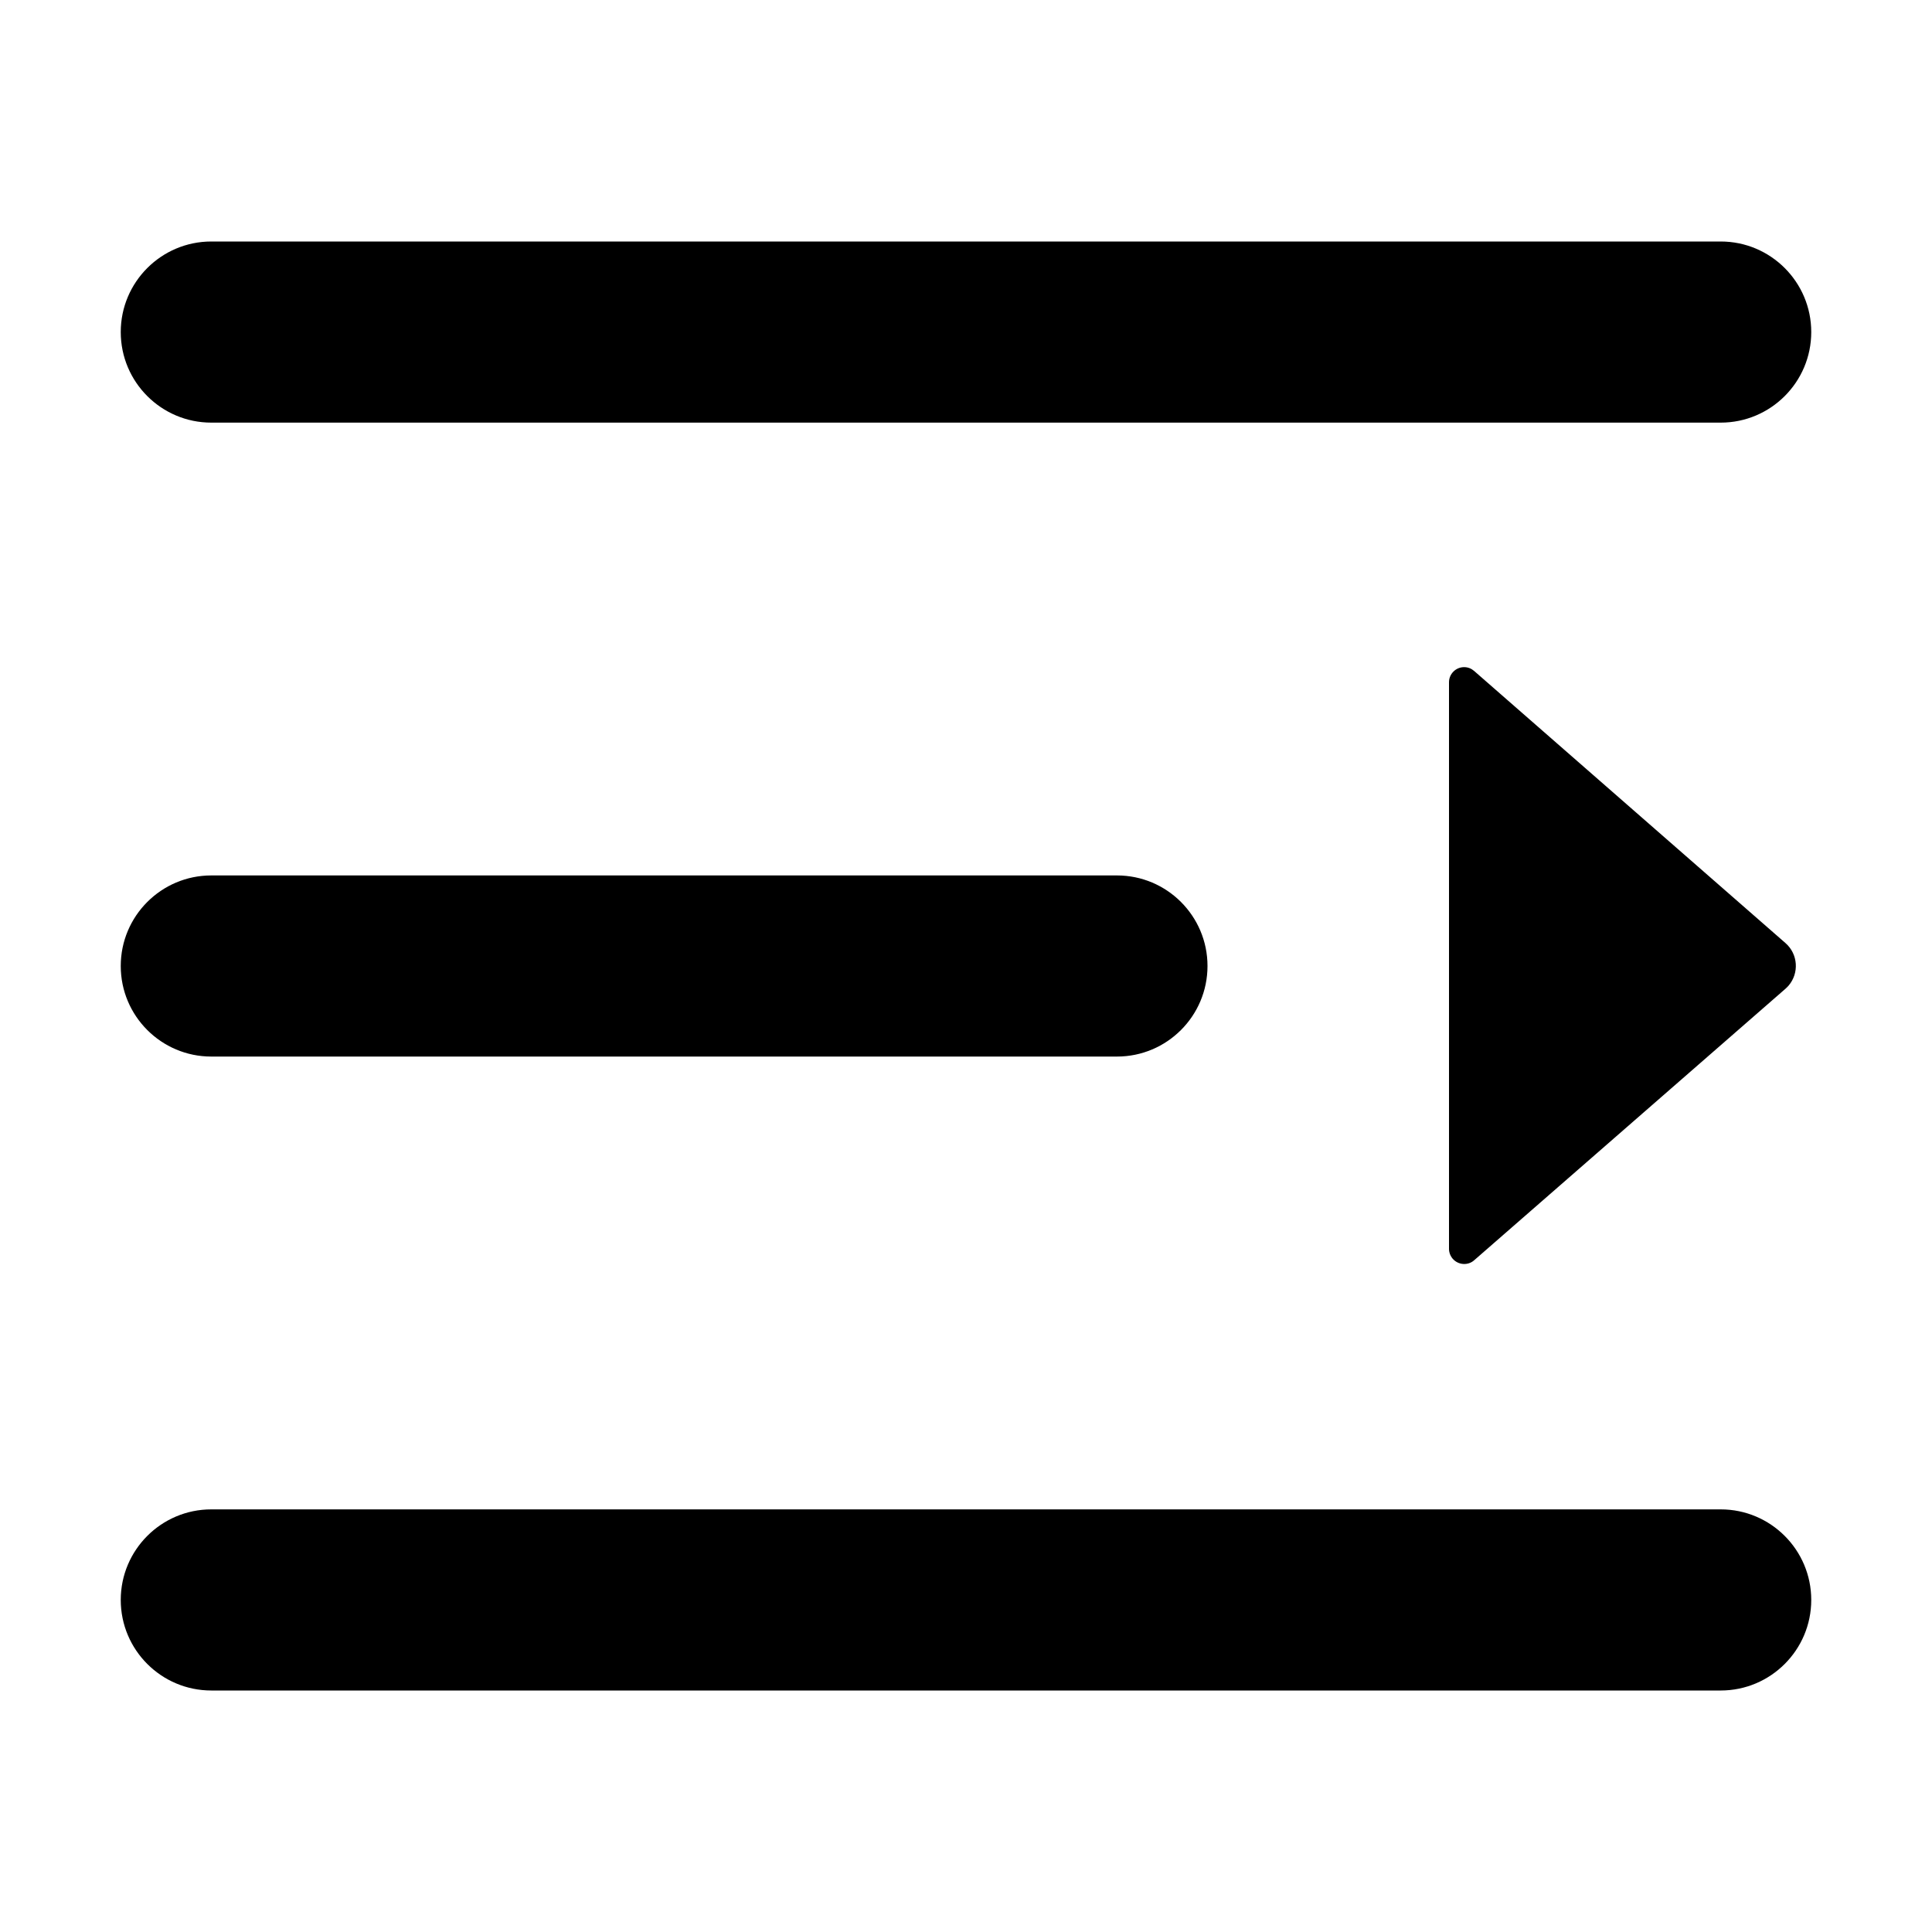
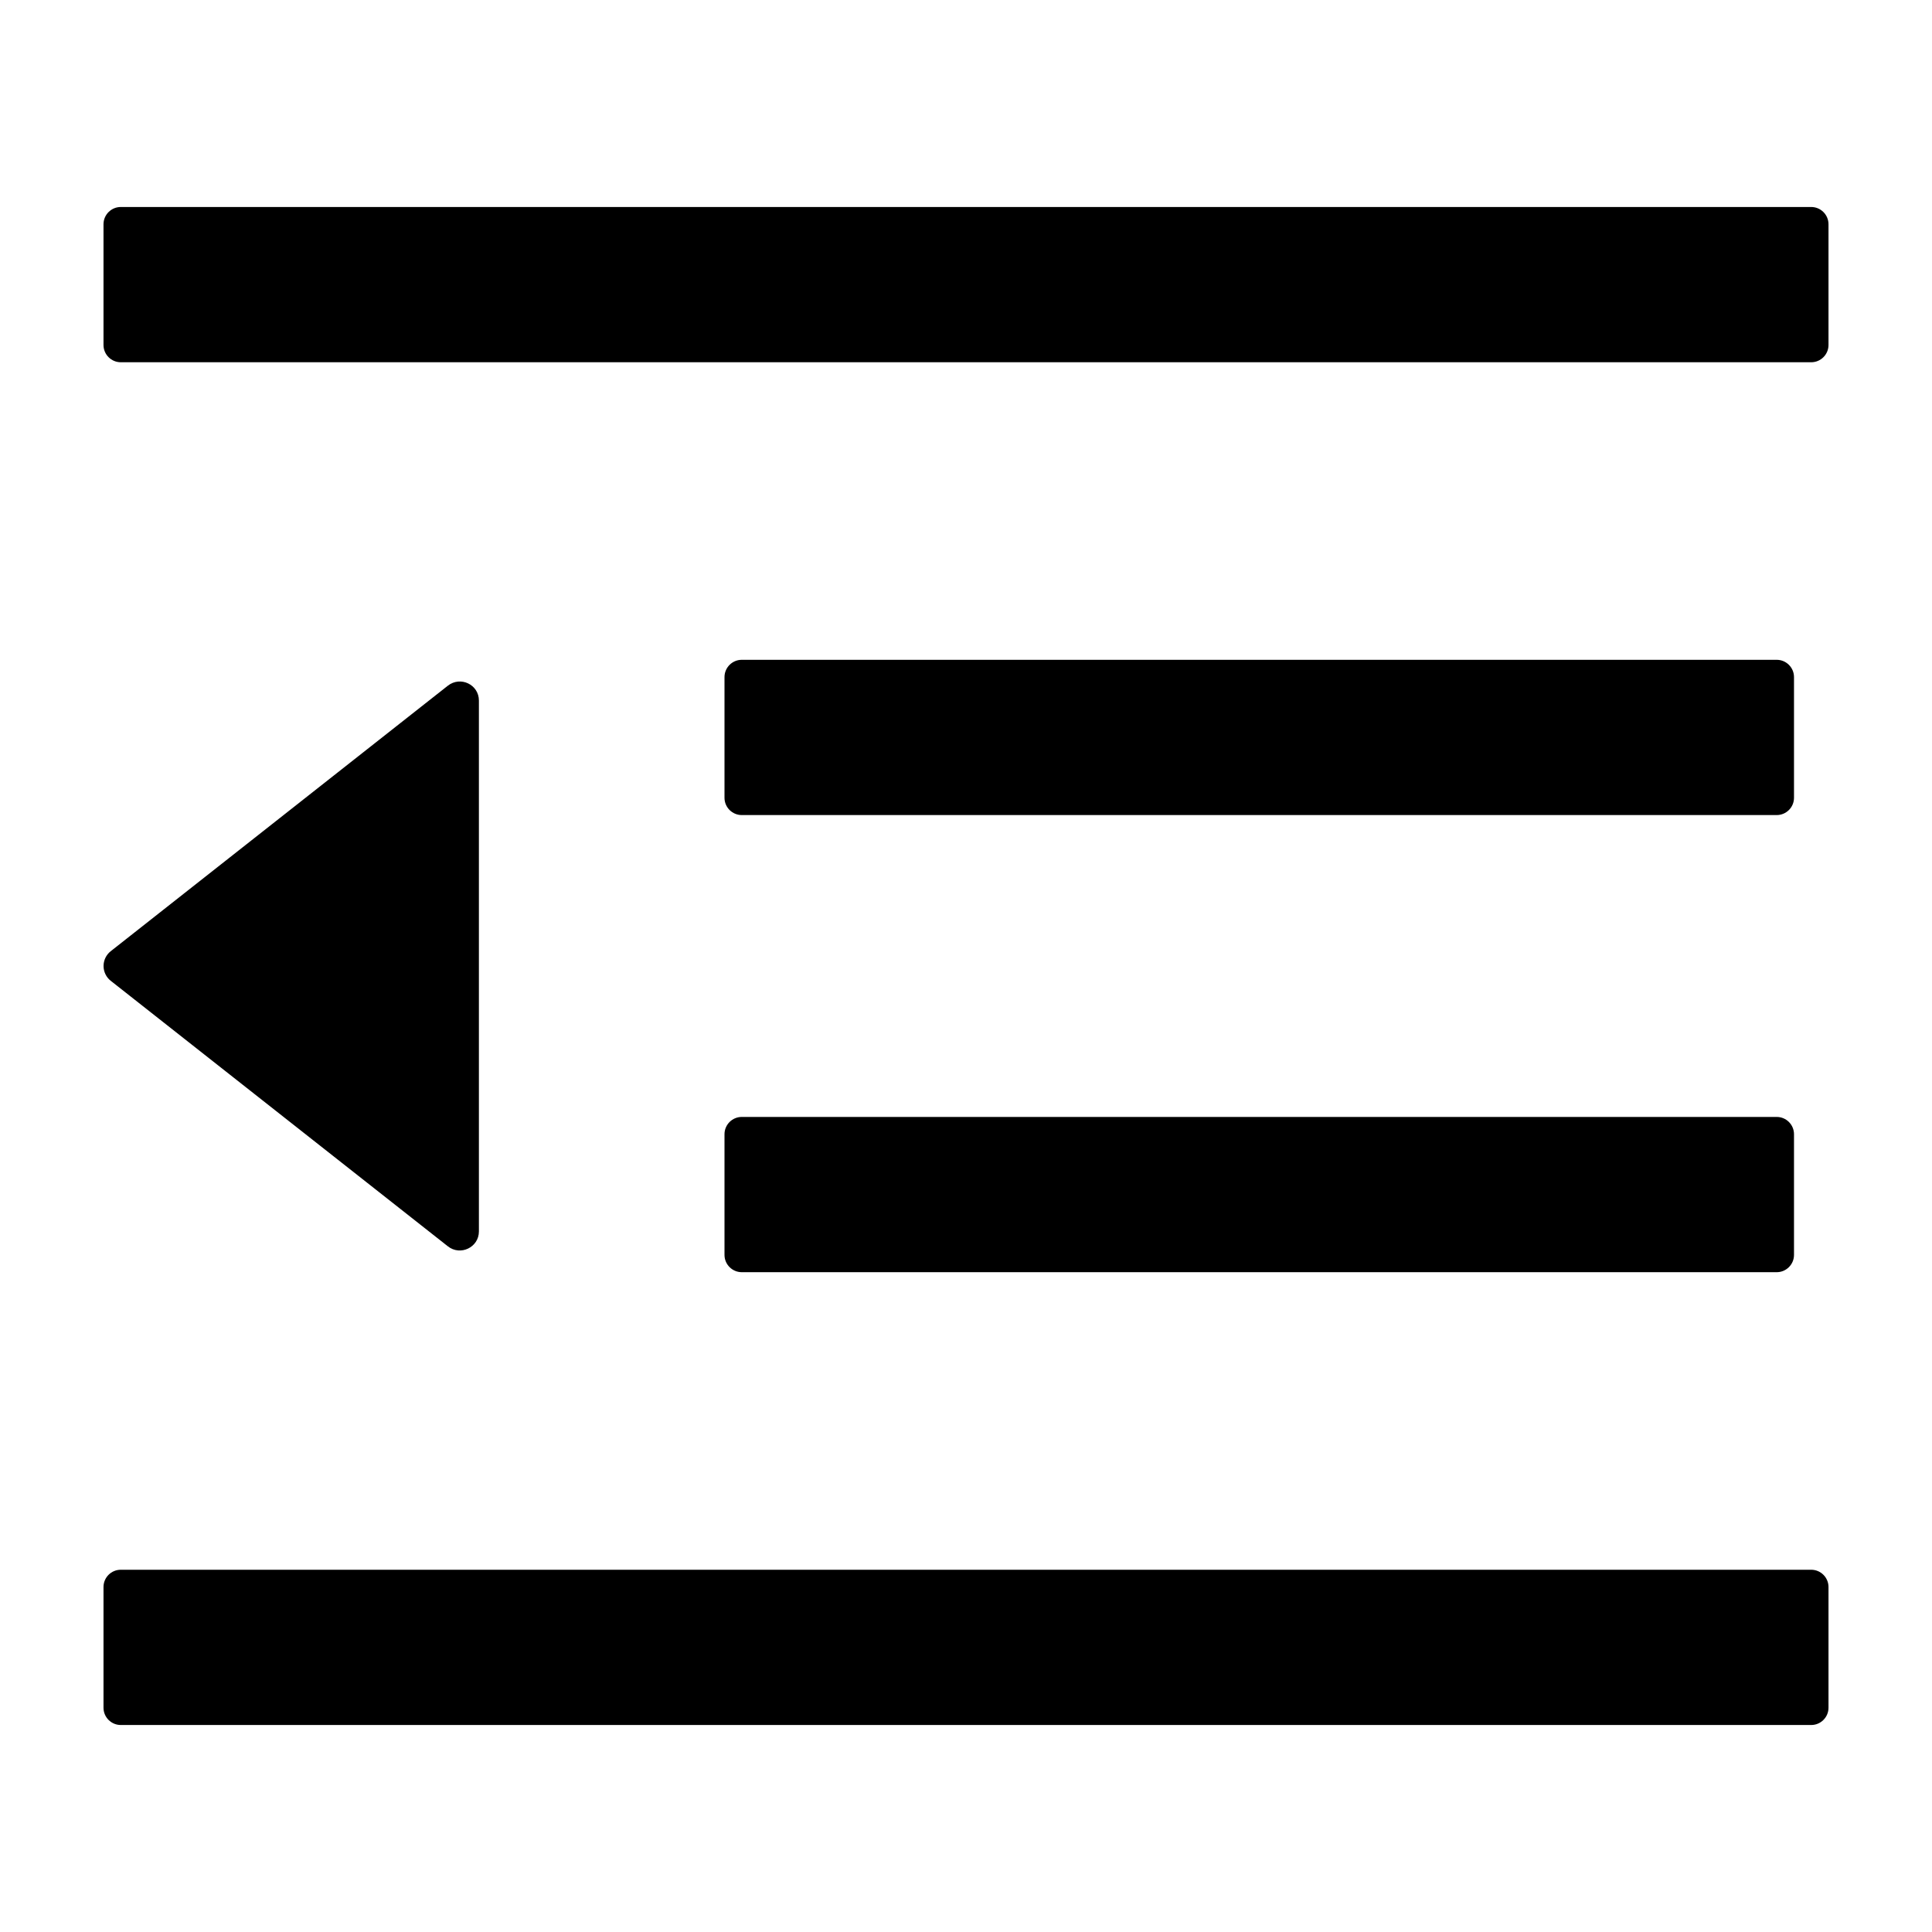
- <svg xmlns="http://www.w3.org/2000/svg" t="1661159733243" class="icon" viewBox="0 0 1024 1024" version="1.1" p-id="1438" width="32" height="32">
-   <path d="M112 224h800c26.5 0 48-21.5 48-48s-21.5-48-48-48H112c-26.5 0-48 21.5-48 48s21.5 48 48 48z m0 336h480c26.5 0 48-21.5 48-48s-21.5-48-48-48H112c-26.5 0-48 21.5-48 48s21.5 48 48 48z m669.3-204.4c-1.5-1.3-3.3-2-5.3-2-4.4 0-8 3.6-8 8v300.3c0 1.9 0.7 3.8 2 5.3 2.9 3.3 8 3.7 11.3 0.8l165.1-144c0.5-0.5 1.1-1 1.5-1.5 5.8-6.7 5.1-16.8-1.5-22.6L781.3 355.6zM912 800H112c-26.5 0-48 21.5-48 48s21.5 48 48 48h800c26.5 0 48-21.5 48-48s-21.5-48-48-48z" p-id="1439" />
+ <svg focusable="false" class="" data-icon="menu-fold" width="1em" height="1em" fill="currentColor" aria-hidden="true" viewBox="64 64 896 896">
+   <path d="M408 442h480c4.4 0 8-3.6 8-8v-56c0-4.4-3.6-8-8-8H408c-4.4 0-8 3.6-8 8v56c0 4.4 3.6 8 8 8zm-8 204c0 4.4 3.6 8 8 8h480c4.4 0 8-3.6 8-8v-56c0-4.4-3.6-8-8-8H408c-4.4 0-8 3.6-8 8v56zm504-486H120c-4.4 0-8 3.6-8 8v56c0 4.4 3.6 8 8 8h784c4.4 0 8-3.6 8-8v-56c0-4.4-3.6-8-8-8zm0 632H120c-4.4 0-8 3.6-8 8v56c0 4.4 3.6 8 8 8h784c4.4 0 8-3.6 8-8v-56c0-4.4-3.6-8-8-8zM115.4 518.9L271.7 642c5.8 4.6 14.4.5 14.4-6.9V388.9c0-7.4-8.5-11.5-14.4-6.9L115.4 505.1a8.74 8.74 0 000 13.8z" />
</svg>
